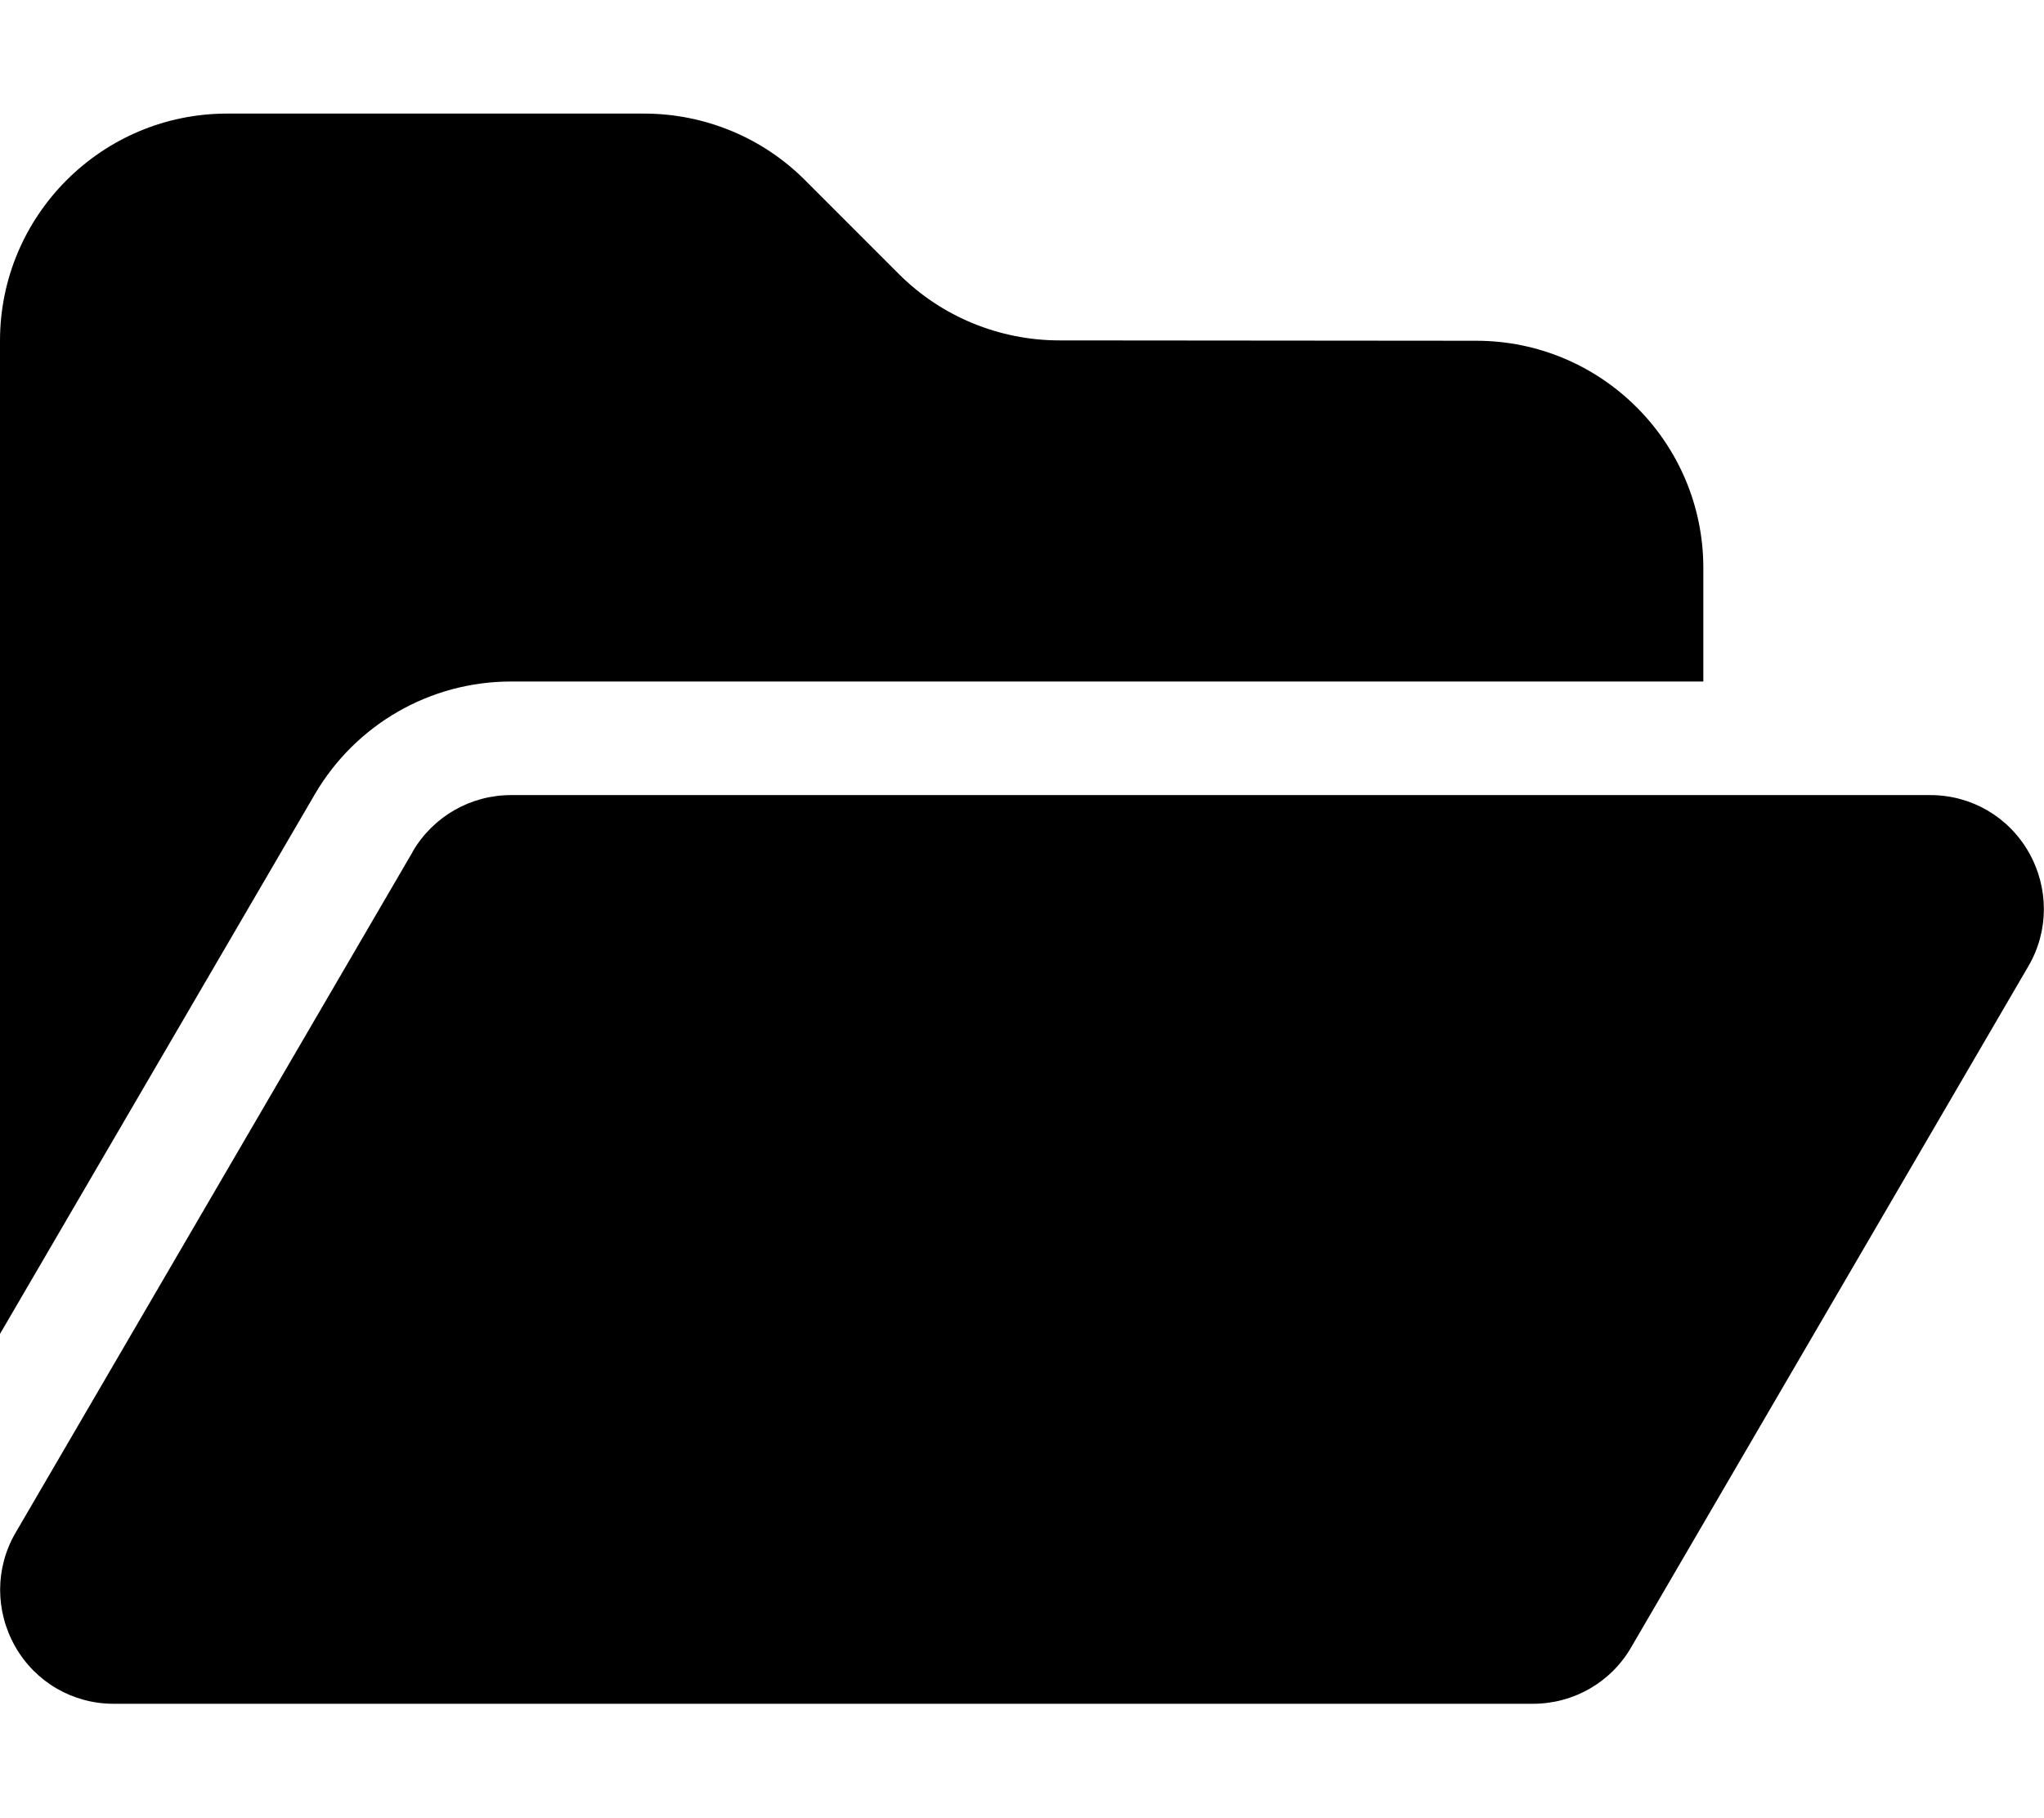
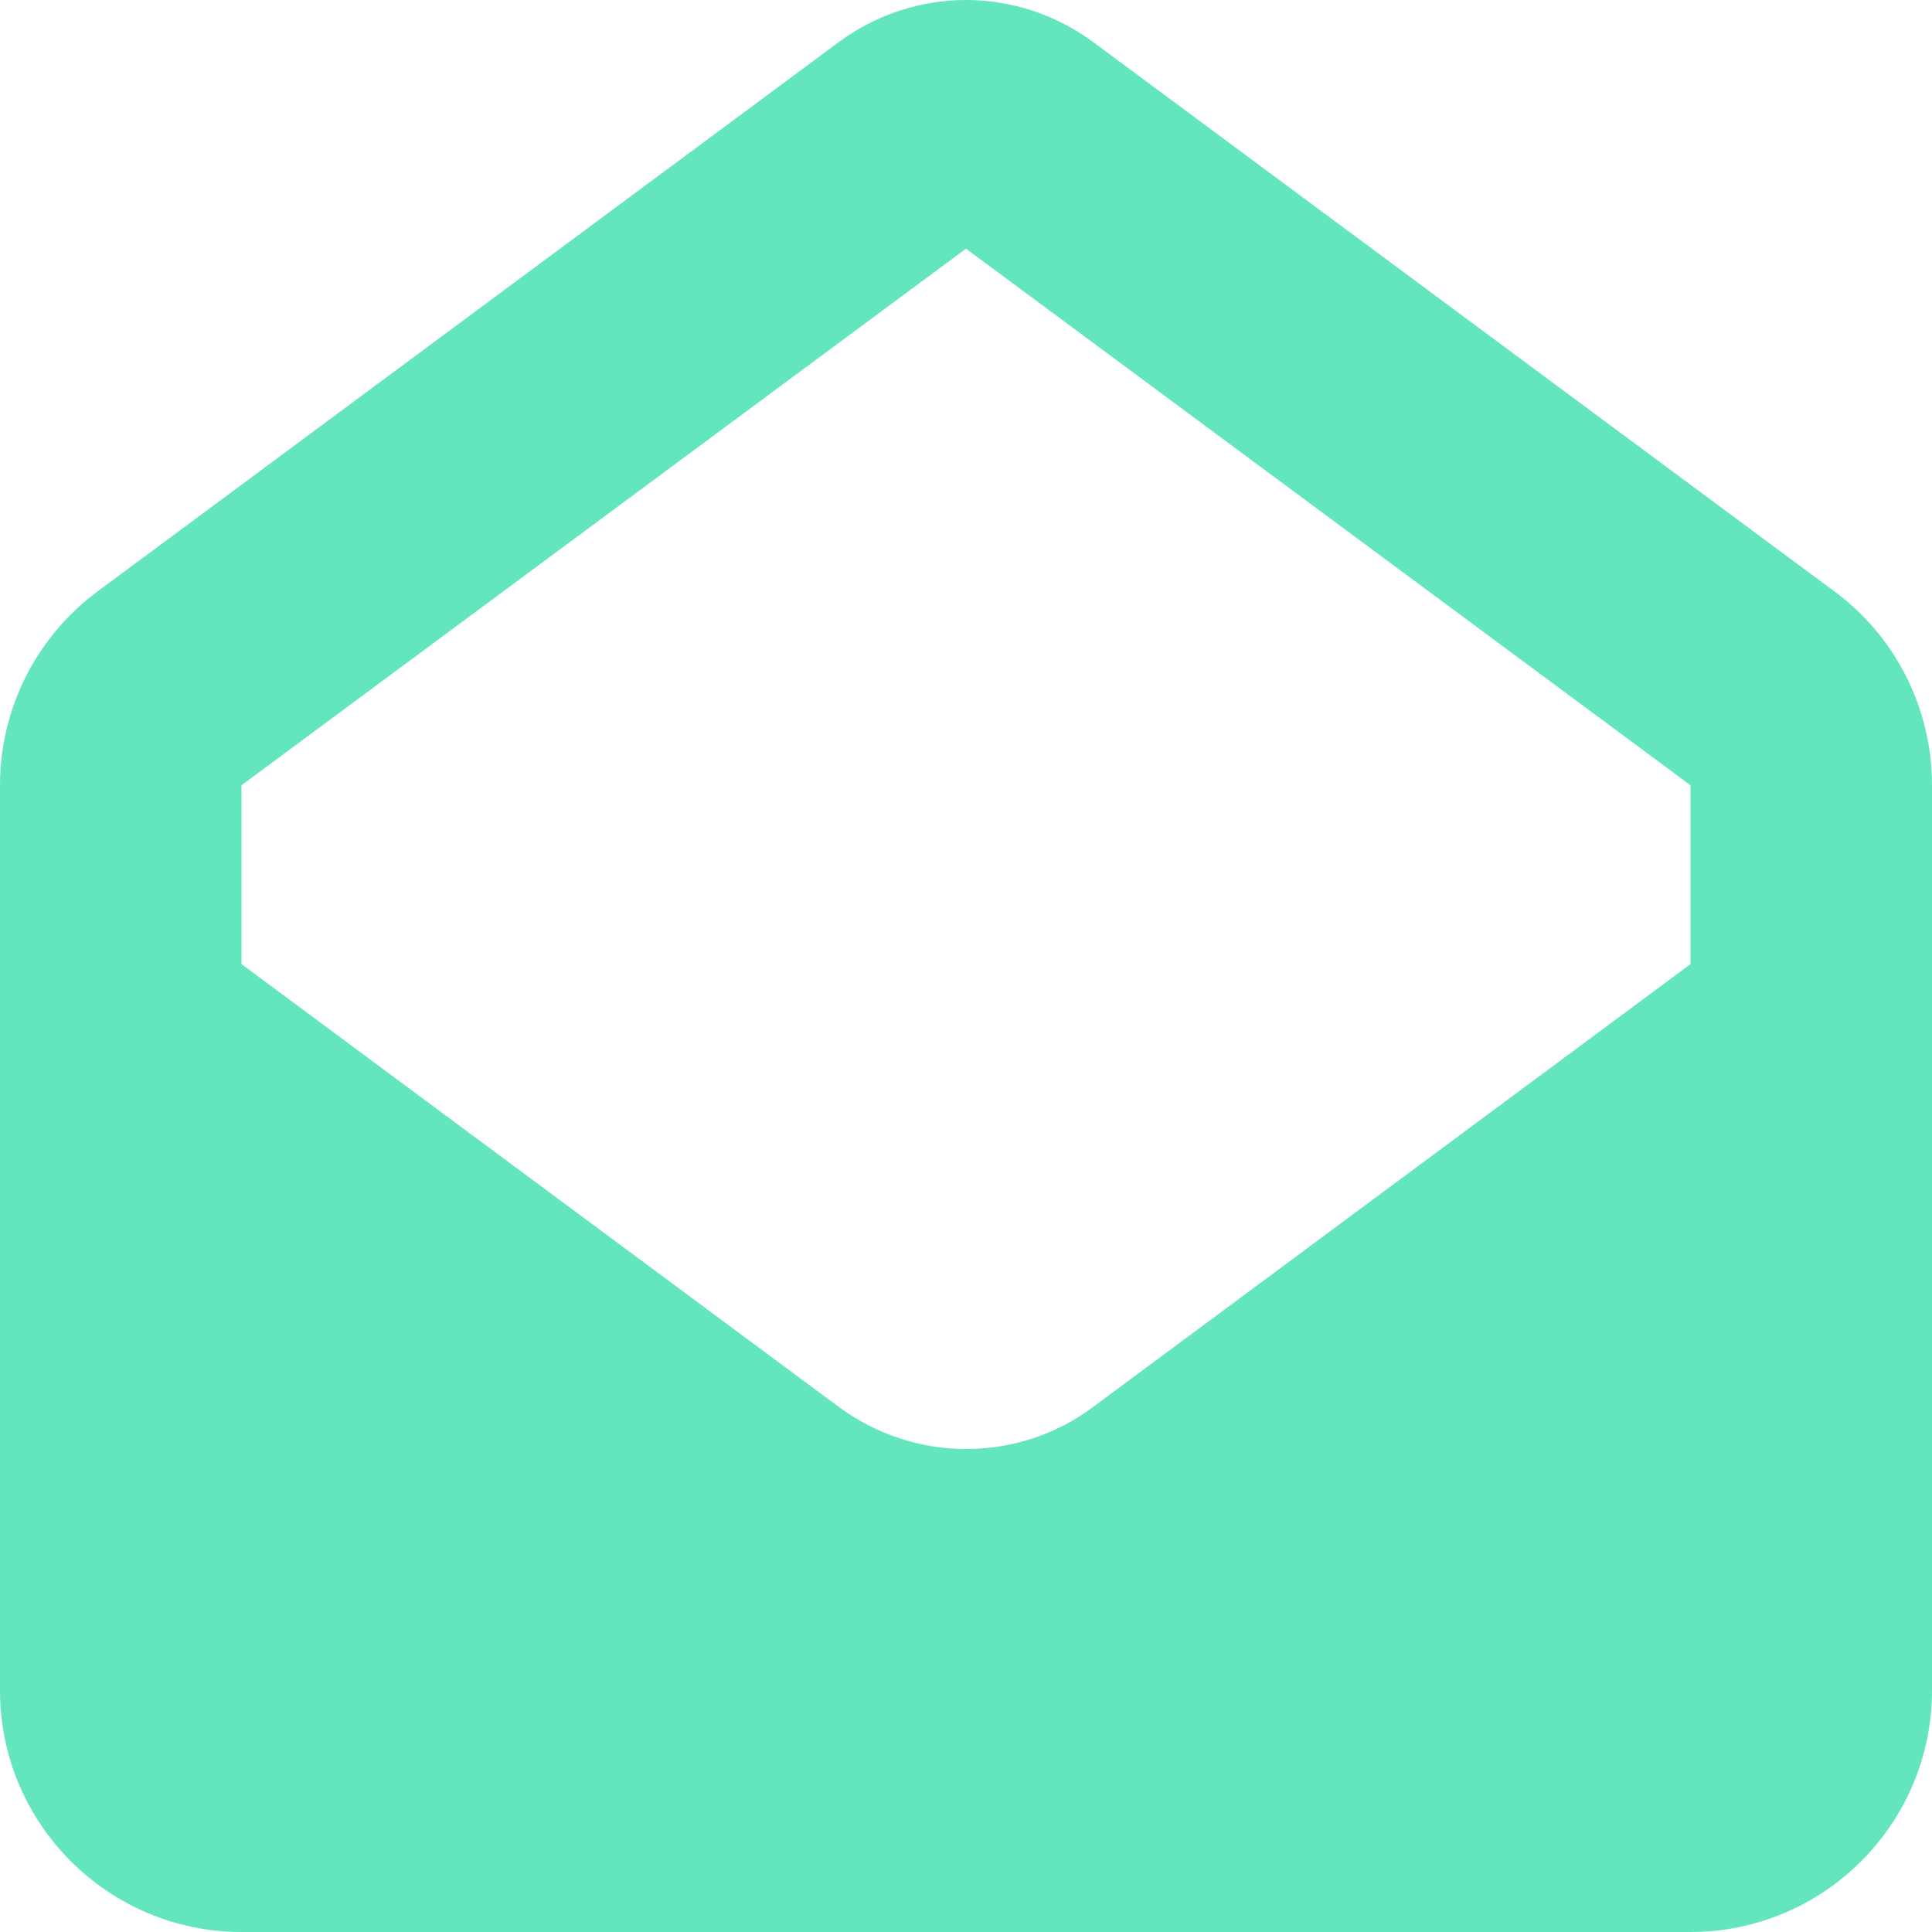
- <svg xmlns="http://www.w3.org/2000/svg" viewBox="0 0 576 512">
-   <path d="M88.7 223.8L0 375.8 0 96C0 60.7 28.7 32 64 32l117.5 0c17 0 33.3 6.7 45.3 18.7l26.5 26.5c12 12 28.3 18.7 45.3 18.7L416 96c35.3 0 64 28.7 64 64l0 32-336 0c-22.8 0-43.8 12.1-55.3 31.8zm27.6 16.1C122.1 230 132.6 224 144 224l400 0c11.5 0 22 6.1 27.7 16.1s5.7 22.2-.1 32.1l-112 192C453.9 474 443.4 480 432 480L32 480c-11.5 0-22-6.1-27.7-16.1s-5.7-22.2 .1-32.1l112-192z" />
+ <svg xmlns="http://www.w3.org/2000/svg" viewBox="0 0 512 512">
+   <path fill="#63E6BE" d="M64 208.1L256 65.9 448 208.1l0 47.4L289.5 373c-9.7 7.2-21.4 11-33.5 11s-23.8-3.9-33.5-11L64 255.5l0-47.4zM256 0c-12.1 0-23.8 3.9-33.5 11L25.9 156.7C9.6 168.8 0 187.8 0 208.1L0 448c0 35.3 28.7 64 64 64l384 0c35.3 0 64-28.7 64-64l0-239.9c0-20.3-9.6-39.4-25.9-51.4L289.5 11C279.8 3.9 268.1 0 256 0z" />
</svg>
